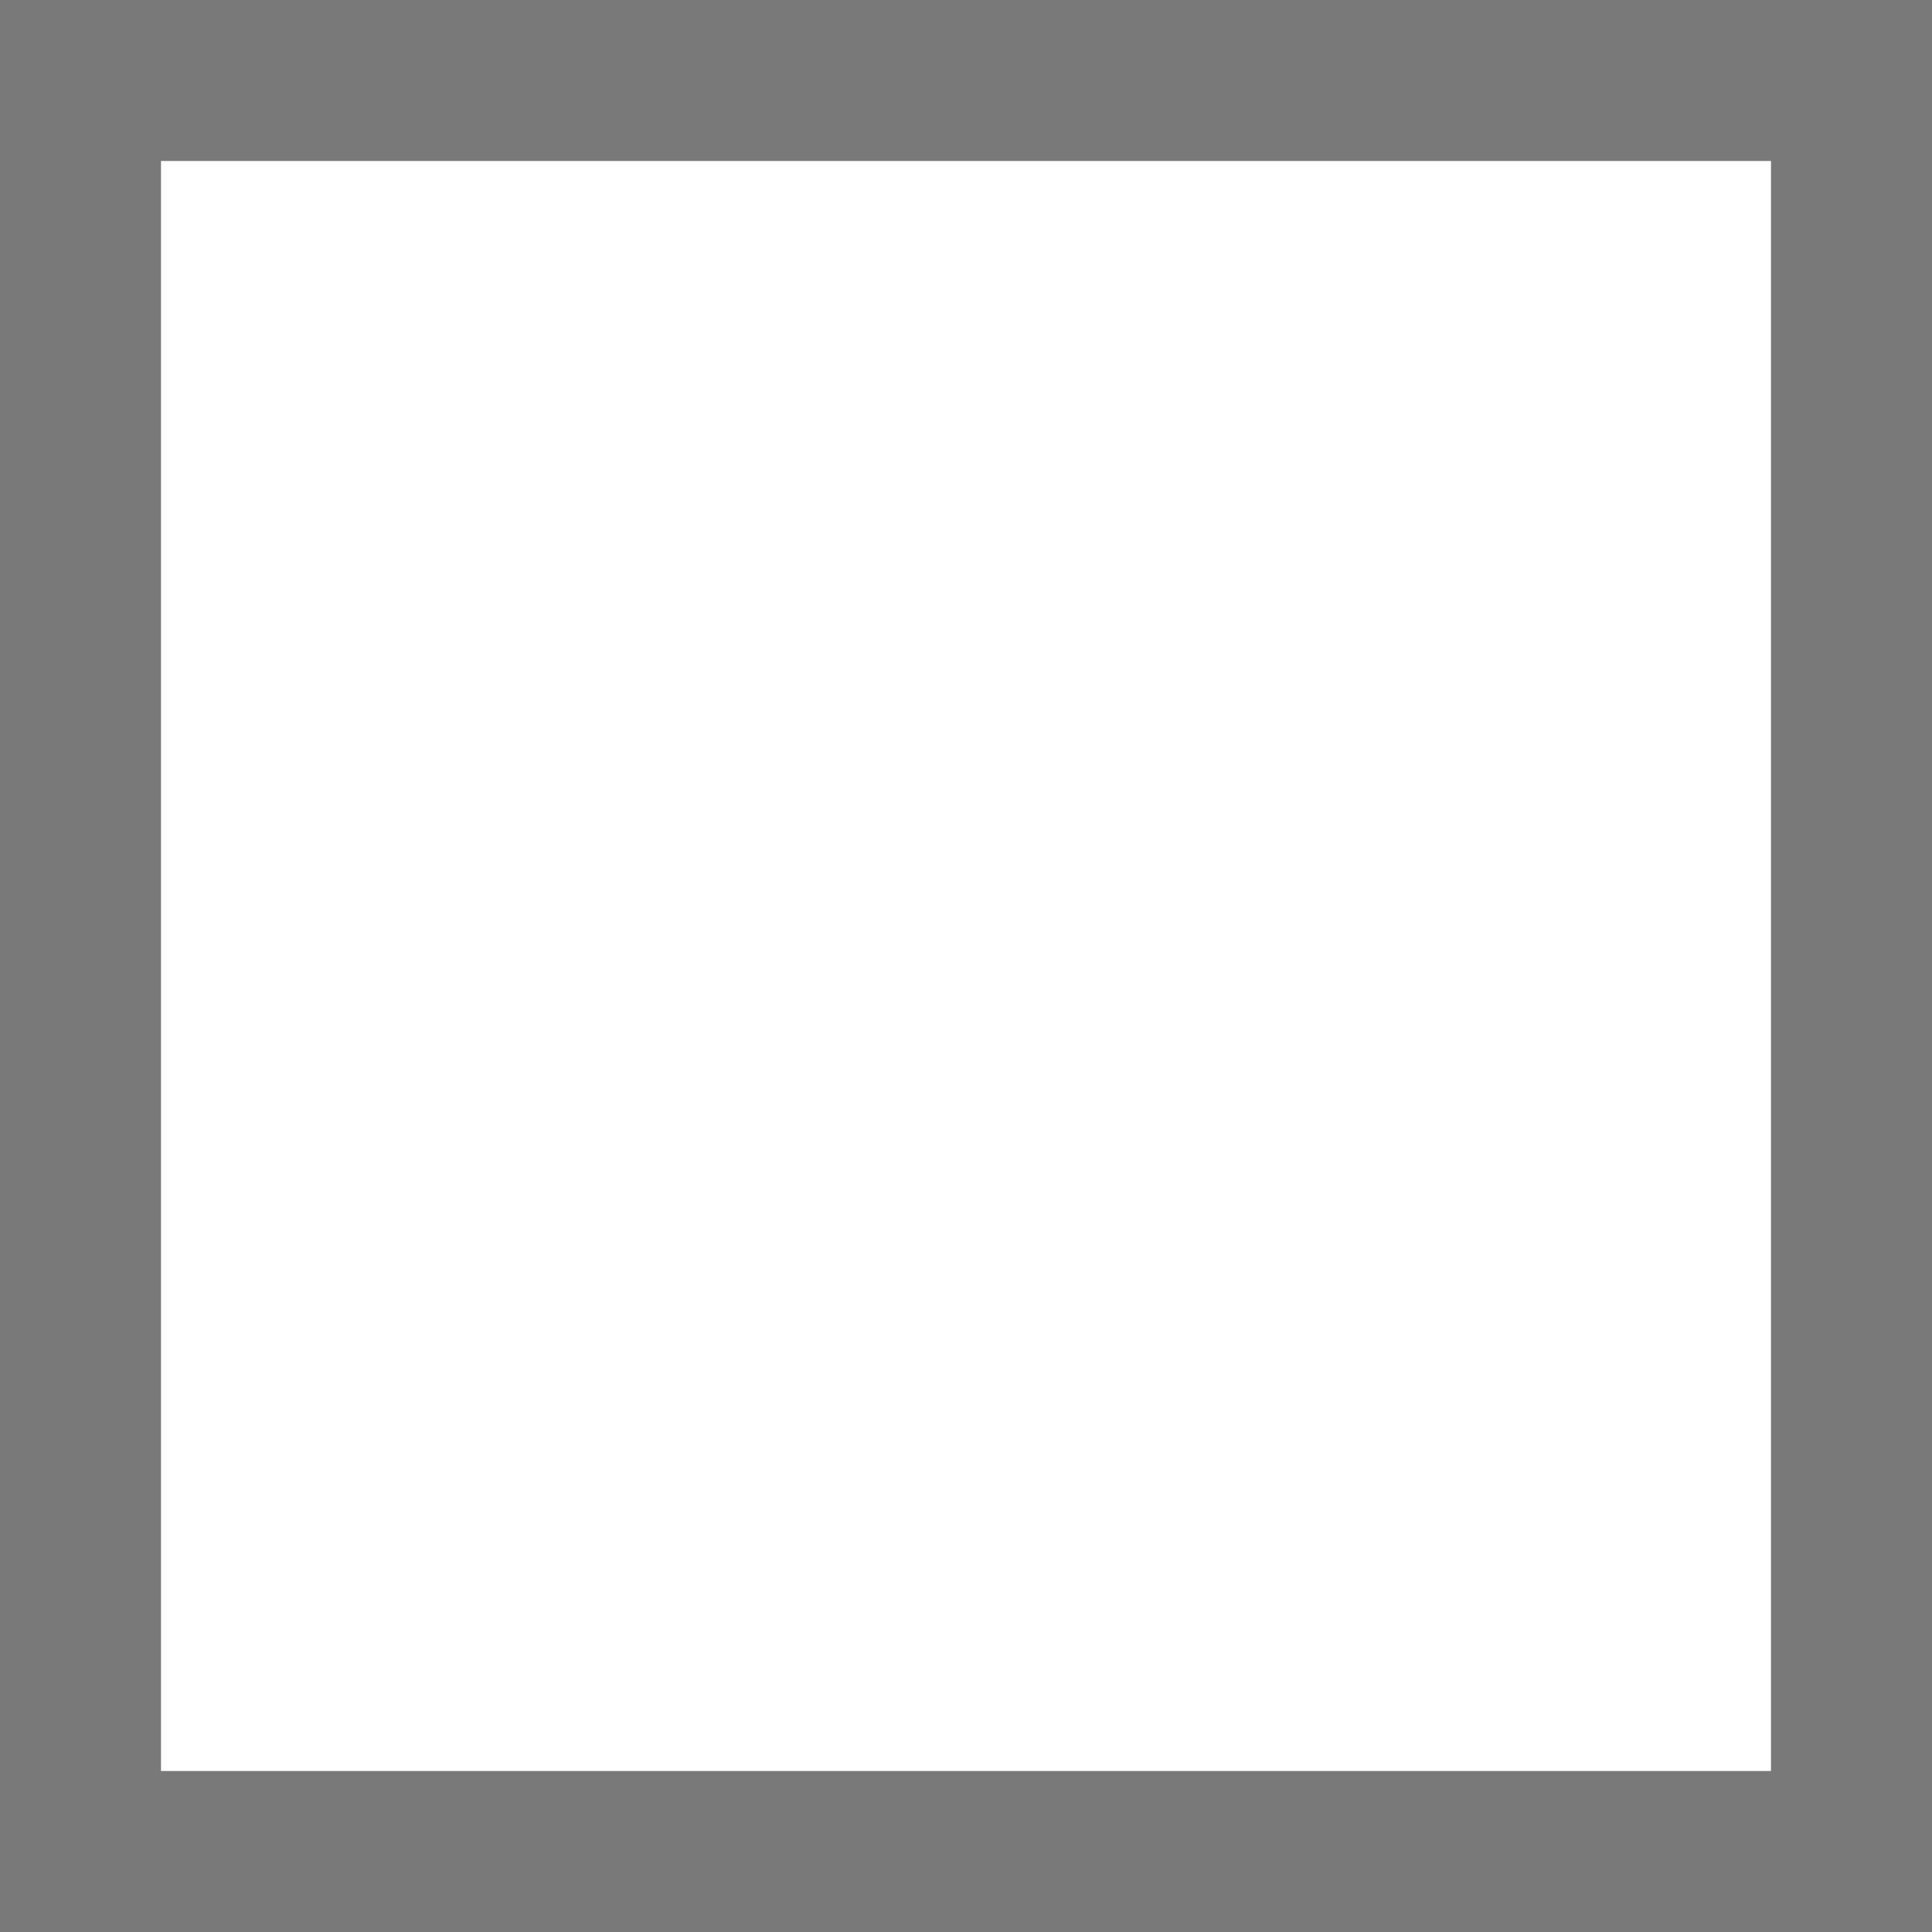
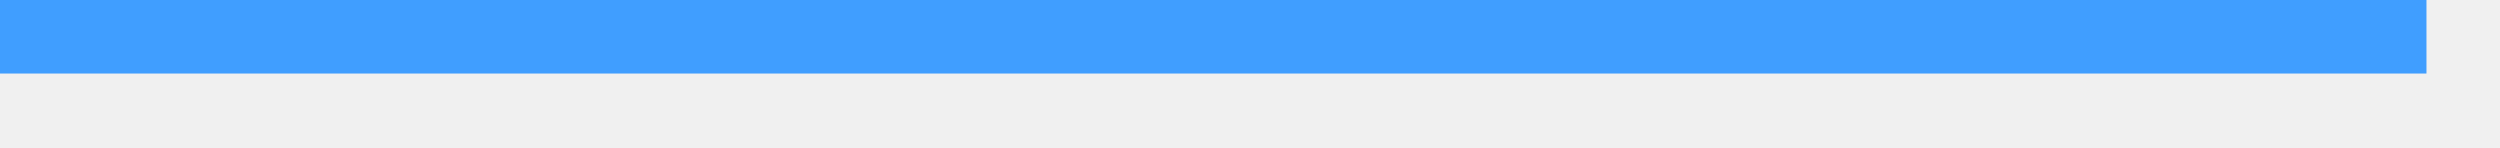
- <svg xmlns="http://www.w3.org/2000/svg" version="1.1" width="12px" height="12px" viewBox="41 91  12 12">
-   <path d="M 41.5 91.5  L 52.5 91.5  L 52.5 102.5  L 41.5 102.5  L 41.5 91.5  Z " fill-rule="nonzero" fill="#ffffff" stroke="none" />
-   <path d="M 41.5 91.5  L 52.5 91.5  L 52.5 102.5  L 41.5 102.5  L 41.5 91.5  Z " stroke-width="1" stroke="#797979" fill="none" />
+ <svg xmlns="http://www.w3.org/2000/svg" version="1.1" width="34px" height="2px">
+   <g transform="matrix(1 0 0 1 -11 -17 )">
+     <path d="M 11 17.5  L 44 17.5  " stroke-width="1" stroke="#409eff" fill="none" />
+   </g>
</svg>
